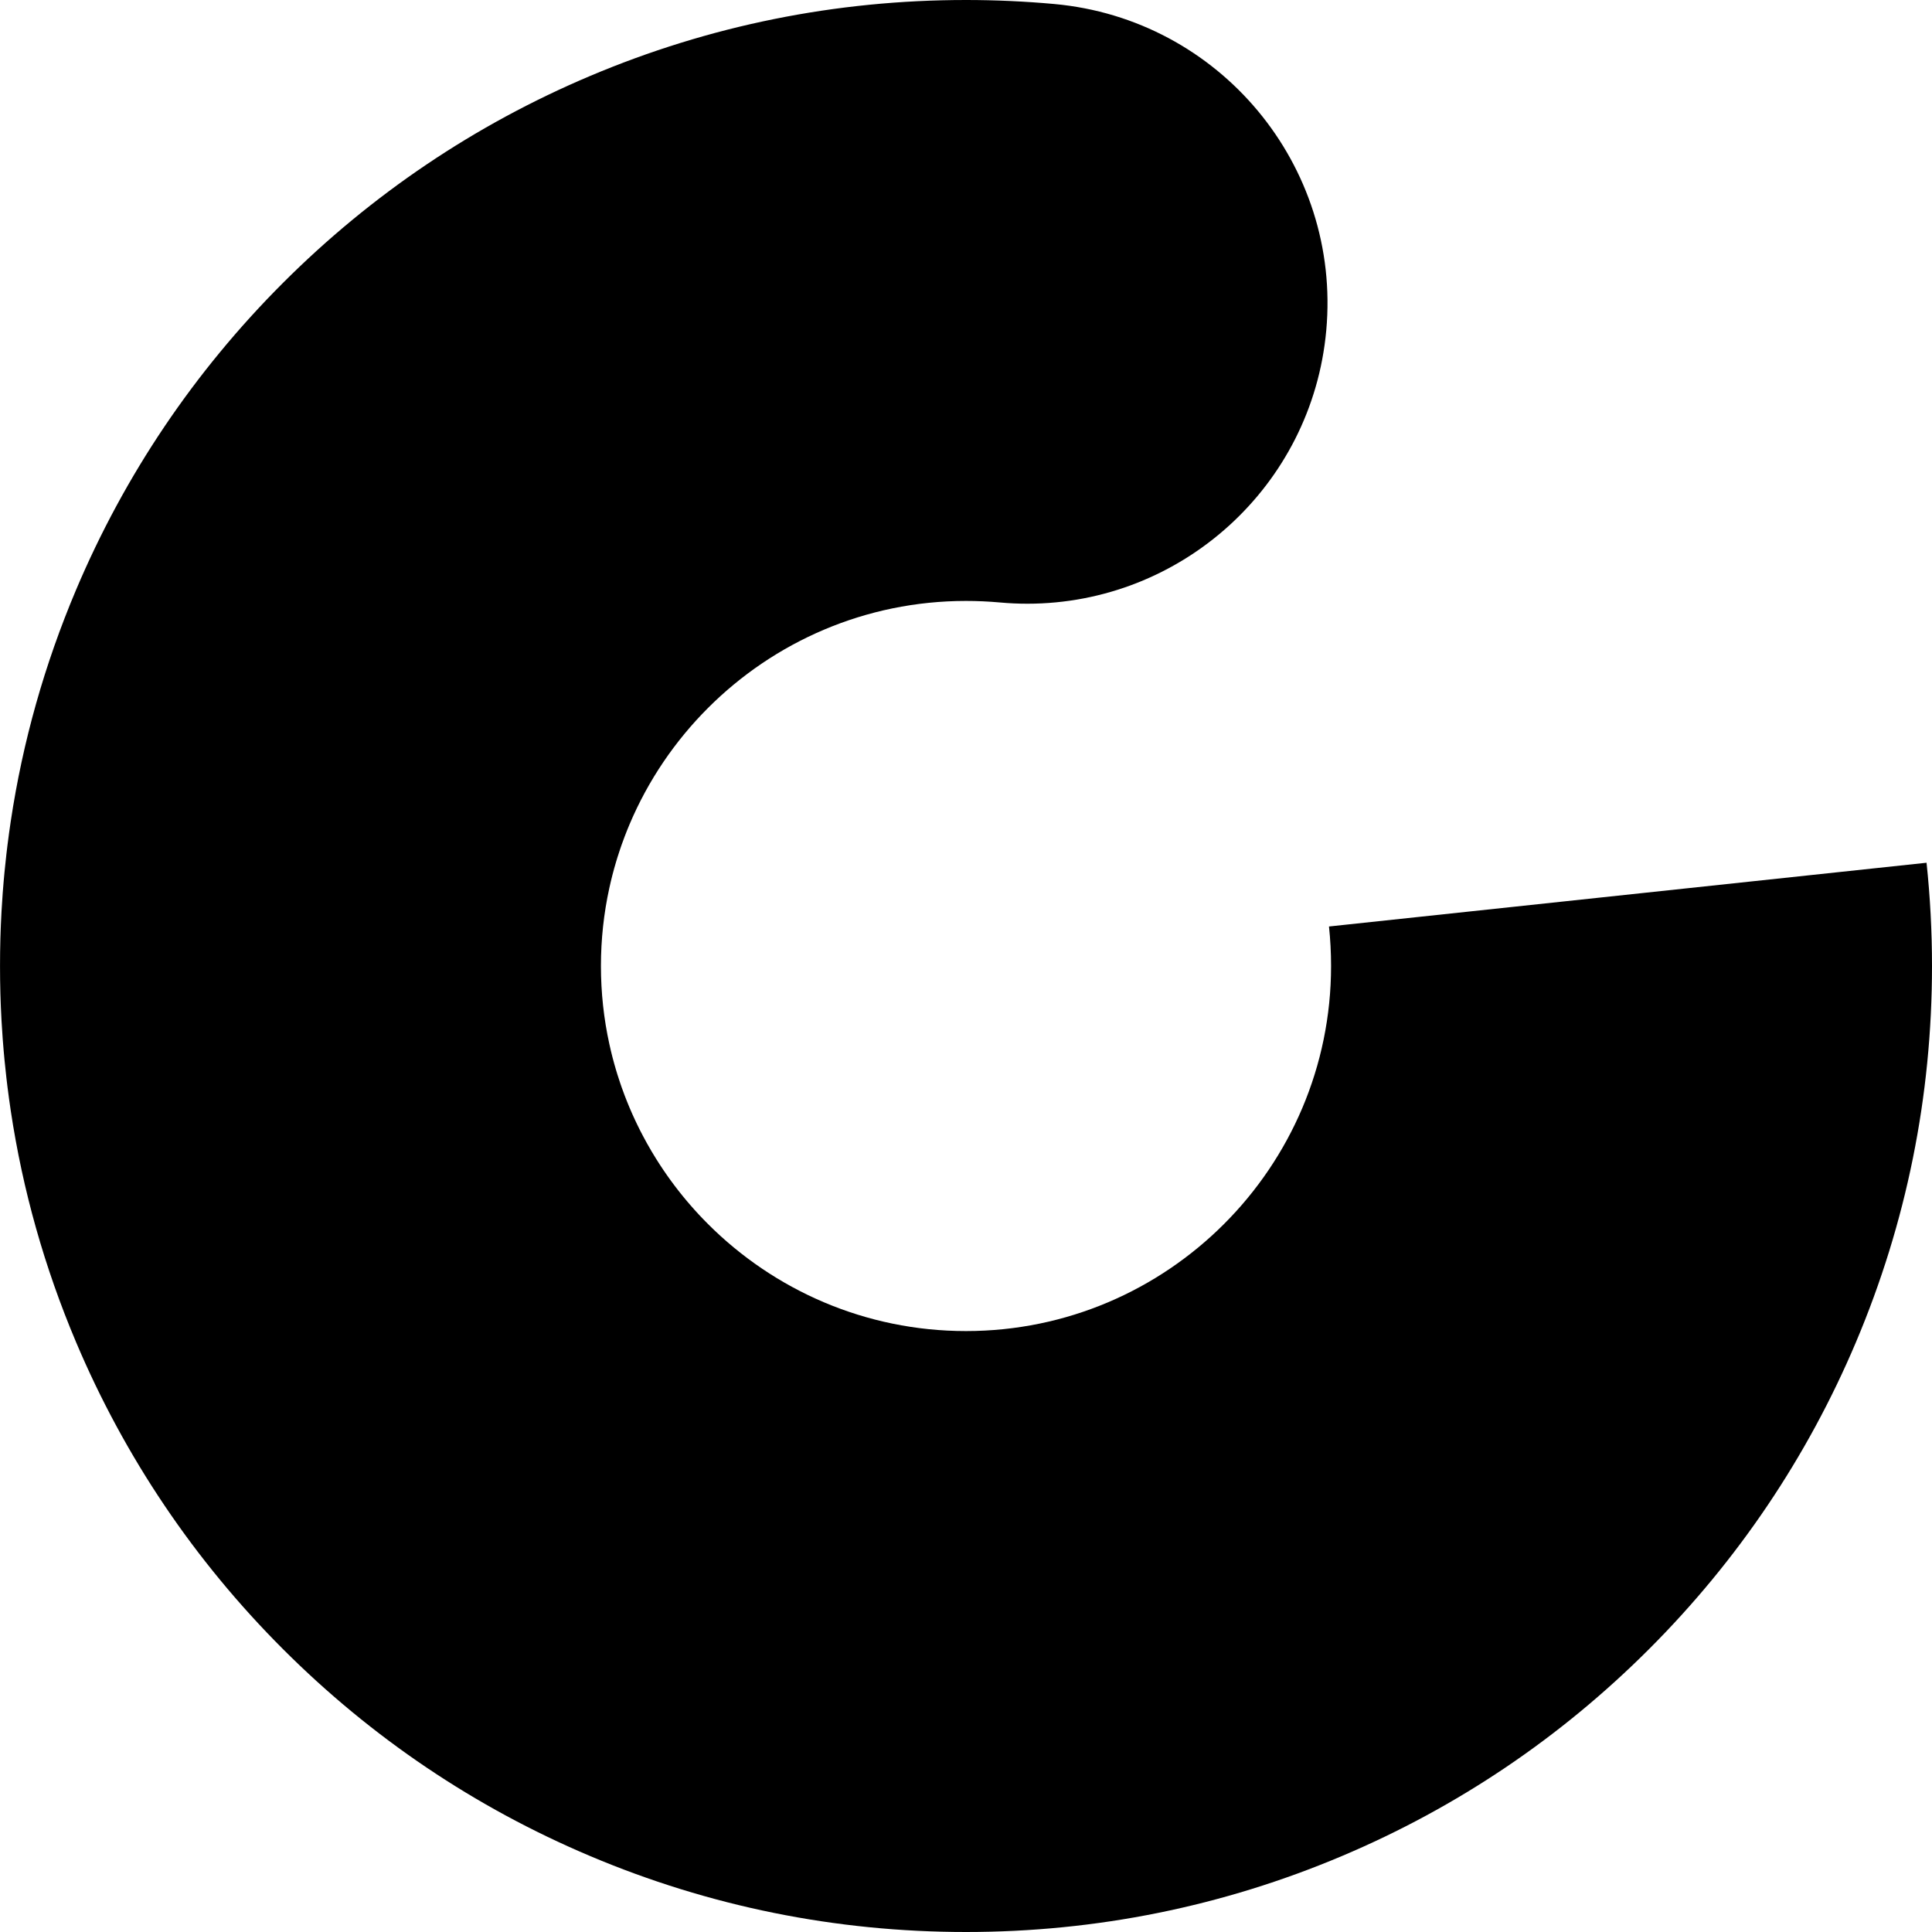
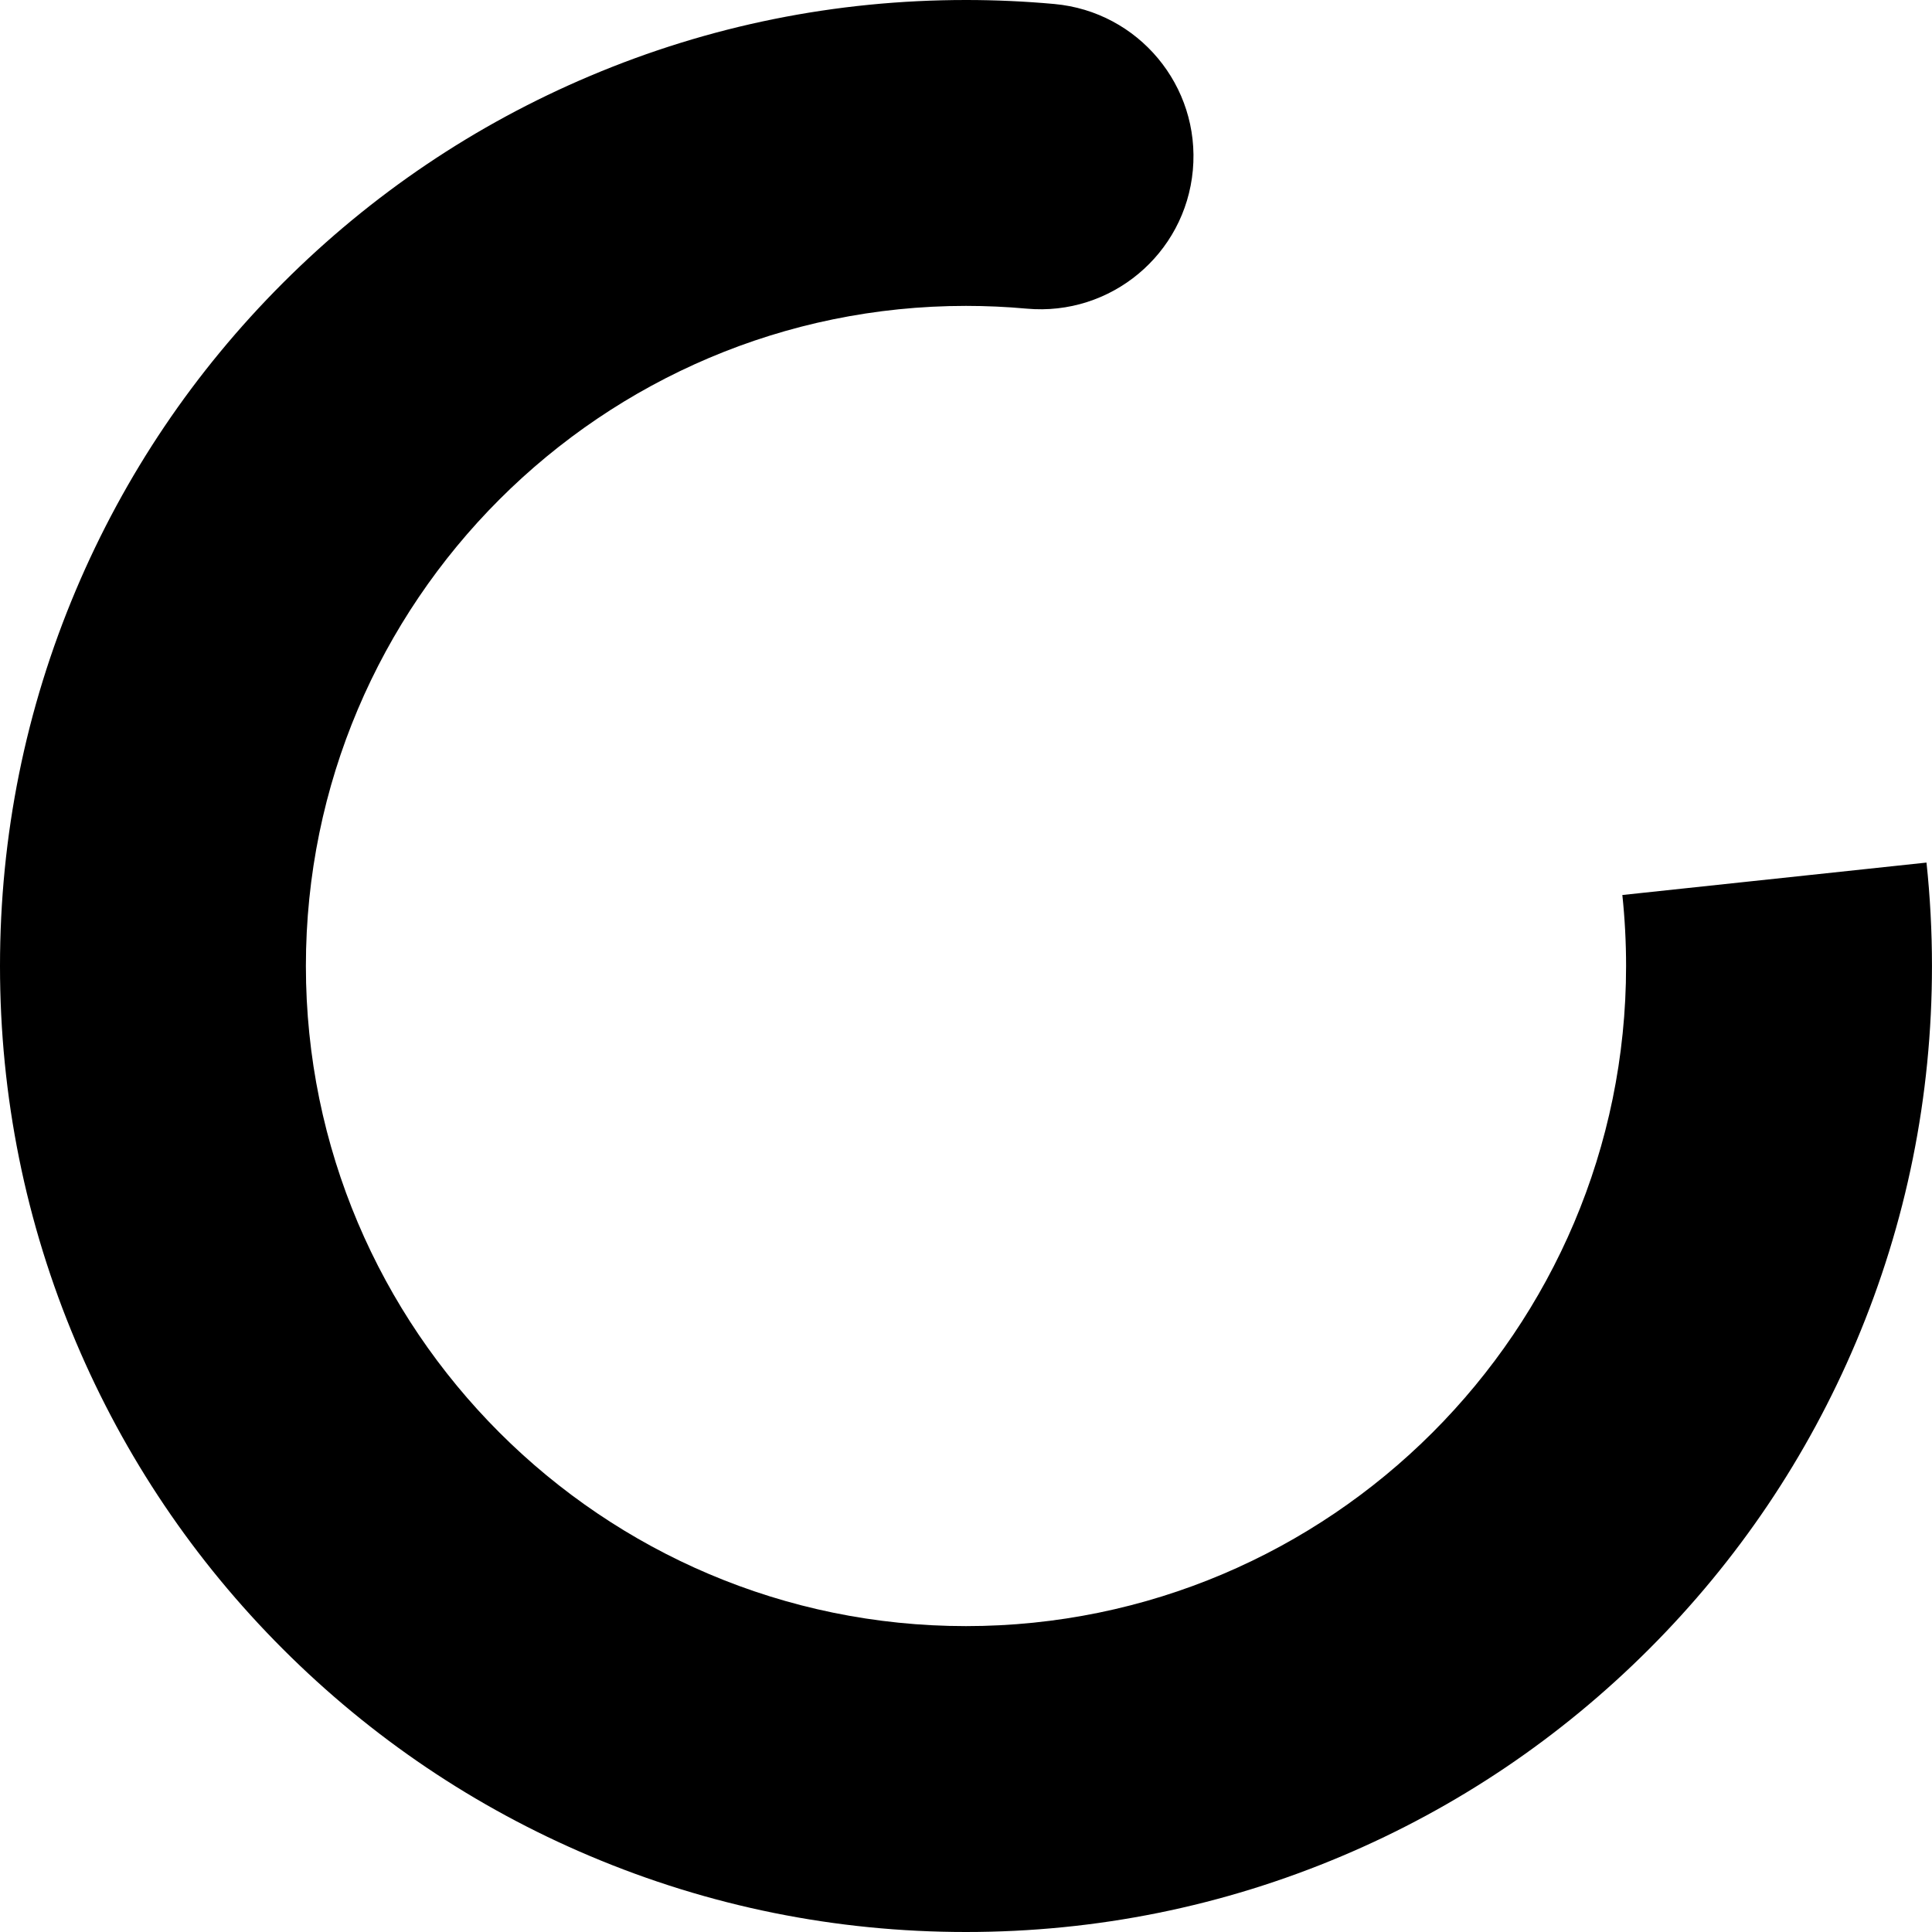
- <svg xmlns="http://www.w3.org/2000/svg" id="Layer_2" data-name="Layer 2" viewBox="0 0 771.6 771.6">
-   <path d="M771.6,385.8c0,52.03-10.21,102.57-30.36,150.21-19.44,45.95-47.24,87.2-82.63,122.59s-76.64,63.2-122.6,82.63c-47.64,20.15-98.18,30.37-150.21,30.37s-102.56-10.22-150.2-30.37c-45.96-19.43-87.2-47.23-122.6-82.63s-63.19-76.64-82.63-122.59c-12.59-29.78-21.31-60.68-26.07-92.38-.48-3.17-.91-6.35-1.31-9.53-.15-1.19-.29-2.39-.43-3.59-.27-2.39-.53-4.79-.76-7.19-.12-1.2-.23-2.41-.33-3.61-.14-1.6-.27-3.2-.39-4.81-.18-2.41-.34-4.82-.47-7.24-.4-7.26-.6-14.55-.6-21.86s.2-14.6,.6-21.86c.13-2.42,.29-4.83,.47-7.24,.12-1.61,.25-3.21,.39-4.81,.1-1.2,.21-2.41,.33-3.61,.23-2.4,.49-4.8,.76-7.19,.14-1.2,.28-2.4,.43-3.59,.4-3.18,.83-6.36,1.31-9.53,4.76-31.7,13.48-62.6,26.07-92.38,19.44-45.95,47.24-87.2,82.63-122.59,35.4-35.39,76.64-63.19,122.6-82.63C283.24,10.22,333.77,0,385.8,0c11.74,0,23.59,.54,35.24,1.6,66,6,114.64,64.36,108.64,130.37-5.66,62.3-58,109.14-119.37,109.14-3.64,0-7.3-.16-11-.5-4.45-.4-9-.61-13.51-.61-40.19,0-76.64,16.35-103.04,42.75-13.2,13.2-23.89,28.91-31.28,46.35-.69,1.63-1.36,3.29-1.99,4.95-.43,1.11-.83,2.23-1.23,3.35-.2,.56-.39,1.12-.58,1.69-.39,1.13-.76,2.26-1.11,3.4-.18,.57-.35,1.14-.52,1.72-1.03,3.44-1.93,6.93-2.7,10.47-2.2,10.03-3.35,20.45-3.35,31.12s1.15,21.09,3.35,31.12c.77,3.54,1.67,7.03,2.7,10.47,.17,.58,.34,1.15,.52,1.72,.35,1.14,.72,2.27,1.11,3.4,.19,.57,.38,1.13,.58,1.69,.4,1.12,.8,2.24,1.23,3.35,.63,1.66,1.3,3.32,1.99,4.95s1.41,3.25,2.16,4.85c.25,.54,.51,1.08,.77,1.61,.76,1.59,1.56,3.17,2.38,4.72,0,.01,.01,.01,.01,.01,.54,1.04,1.1,2.07,1.67,3.09h.01c1.15,2.06,2.34,4.08,3.58,6.06t.01,.01c3.72,5.96,7.87,11.64,12.39,16.98,.38,.45,.76,.9,1.15,1.34,2.29,2.65,4.68,5.21,7.15,7.68,26.4,26.4,62.85,42.75,103.04,42.75,80.4,0,145.8-65.41,145.8-145.8,0-5.28-.28-10.59-.83-15.78l238.65-25.46c1.45,13.62,2.18,27.49,2.18,41.24Z" />
-   <path d="M.61,363.94c-.4,7.26-.6,14.55-.6,21.86s.2,14.6,.6,21.86c-.41-7.26-.61-14.55-.61-21.86s.2-14.6,.61-21.86Z" />
+ <svg xmlns="http://www.w3.org/2000/svg" id="Layer_2" data-name="Layer 2" viewBox="0 0 631.59 631.6">
+   <path d="M631.59,315.8c0,42.61-8.35,83.97-24.83,122.94-15.91,37.61-38.67,71.38-67.66,100.37-28.99,28.98-62.75,51.75-100.37,67.65-38.96,16.48-80.32,24.84-122.94,24.84s-83.97-8.36-122.93-24.84c-37.62-15.9-71.38-38.67-100.37-67.65-28.99-28.99-51.75-62.76-67.66-100.37C8.35,399.77,0,358.41,0,315.8s8.35-83.97,24.83-122.94c15.91-37.61,38.67-71.38,67.66-100.36,28.99-28.99,62.75-51.75,100.37-67.66C231.82,8.36,273.18,0,315.79,0c9.63,0,19.36,.44,28.9,1.31,27.5,2.5,47.77,26.82,45.27,54.32s-26.83,47.76-54.32,45.27c-6.55-.6-13.23-.9-19.85-.9-118.99,0-215.79,96.81-215.79,215.8s96.8,215.8,215.79,215.8,215.8-96.81,215.8-215.8c0-7.75-.41-15.56-1.22-23.21l99.43-10.6c1.19,11.15,1.79,22.53,1.79,33.81Z" />
</svg>
